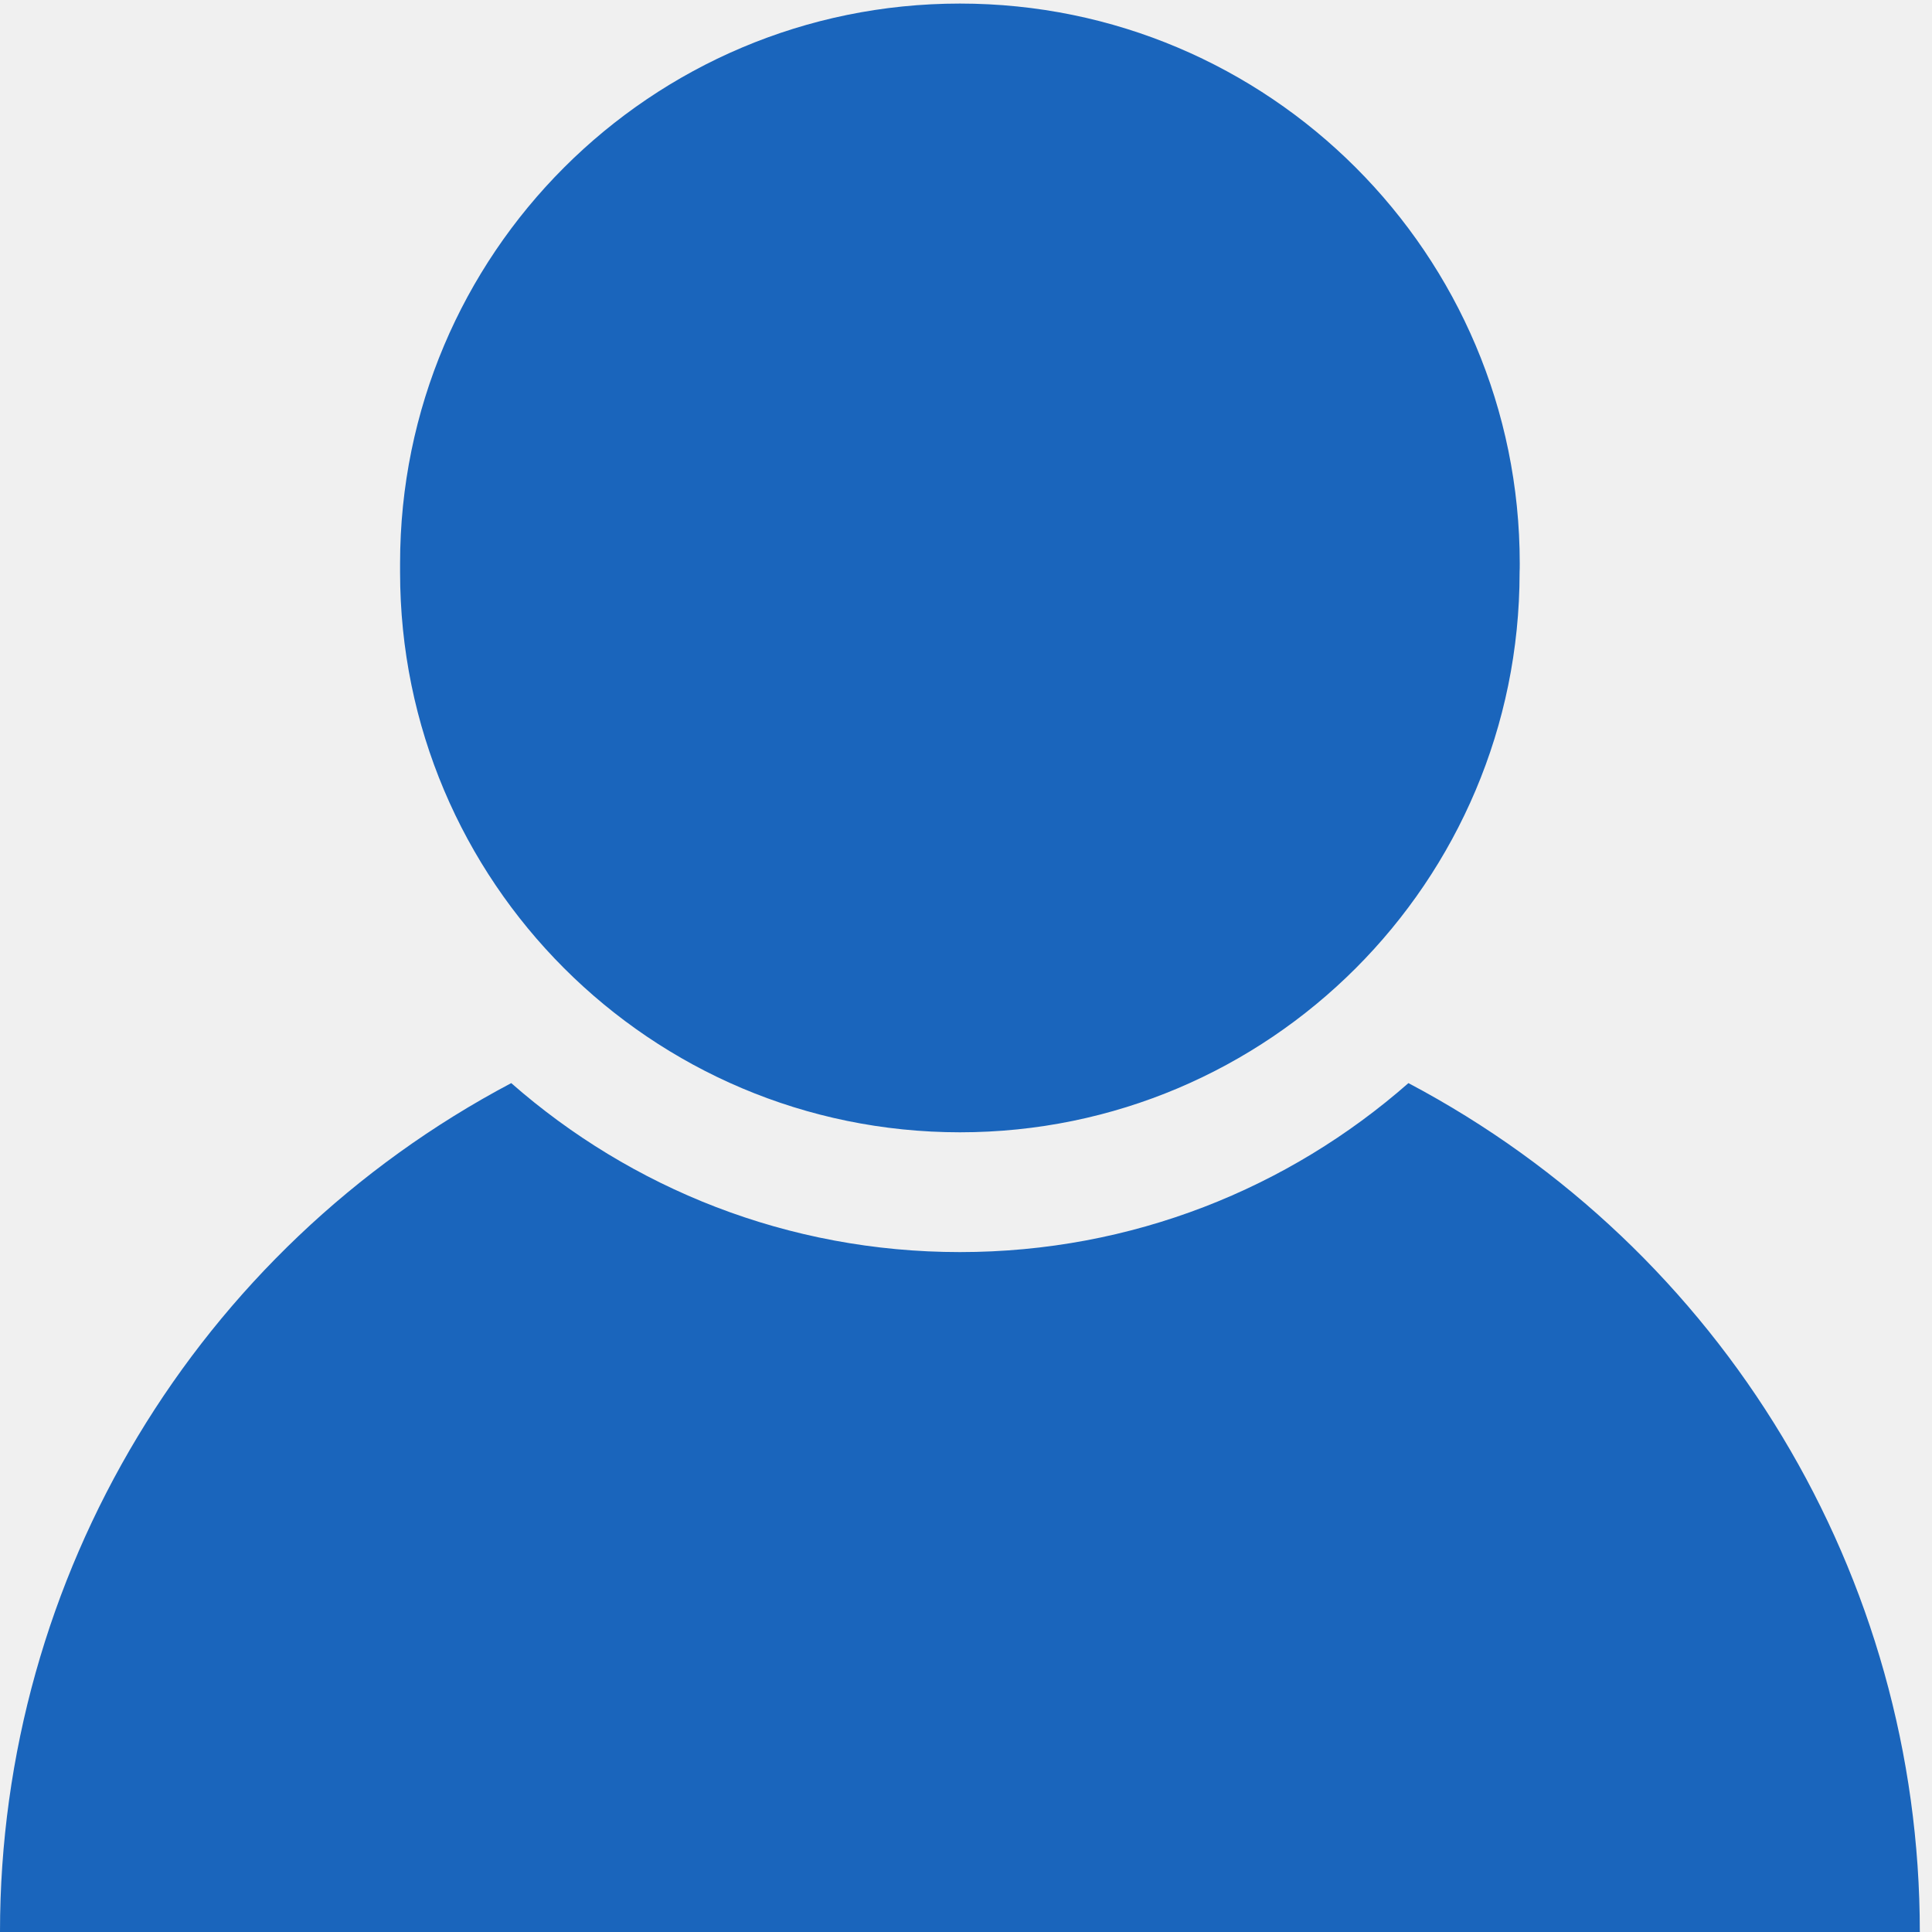
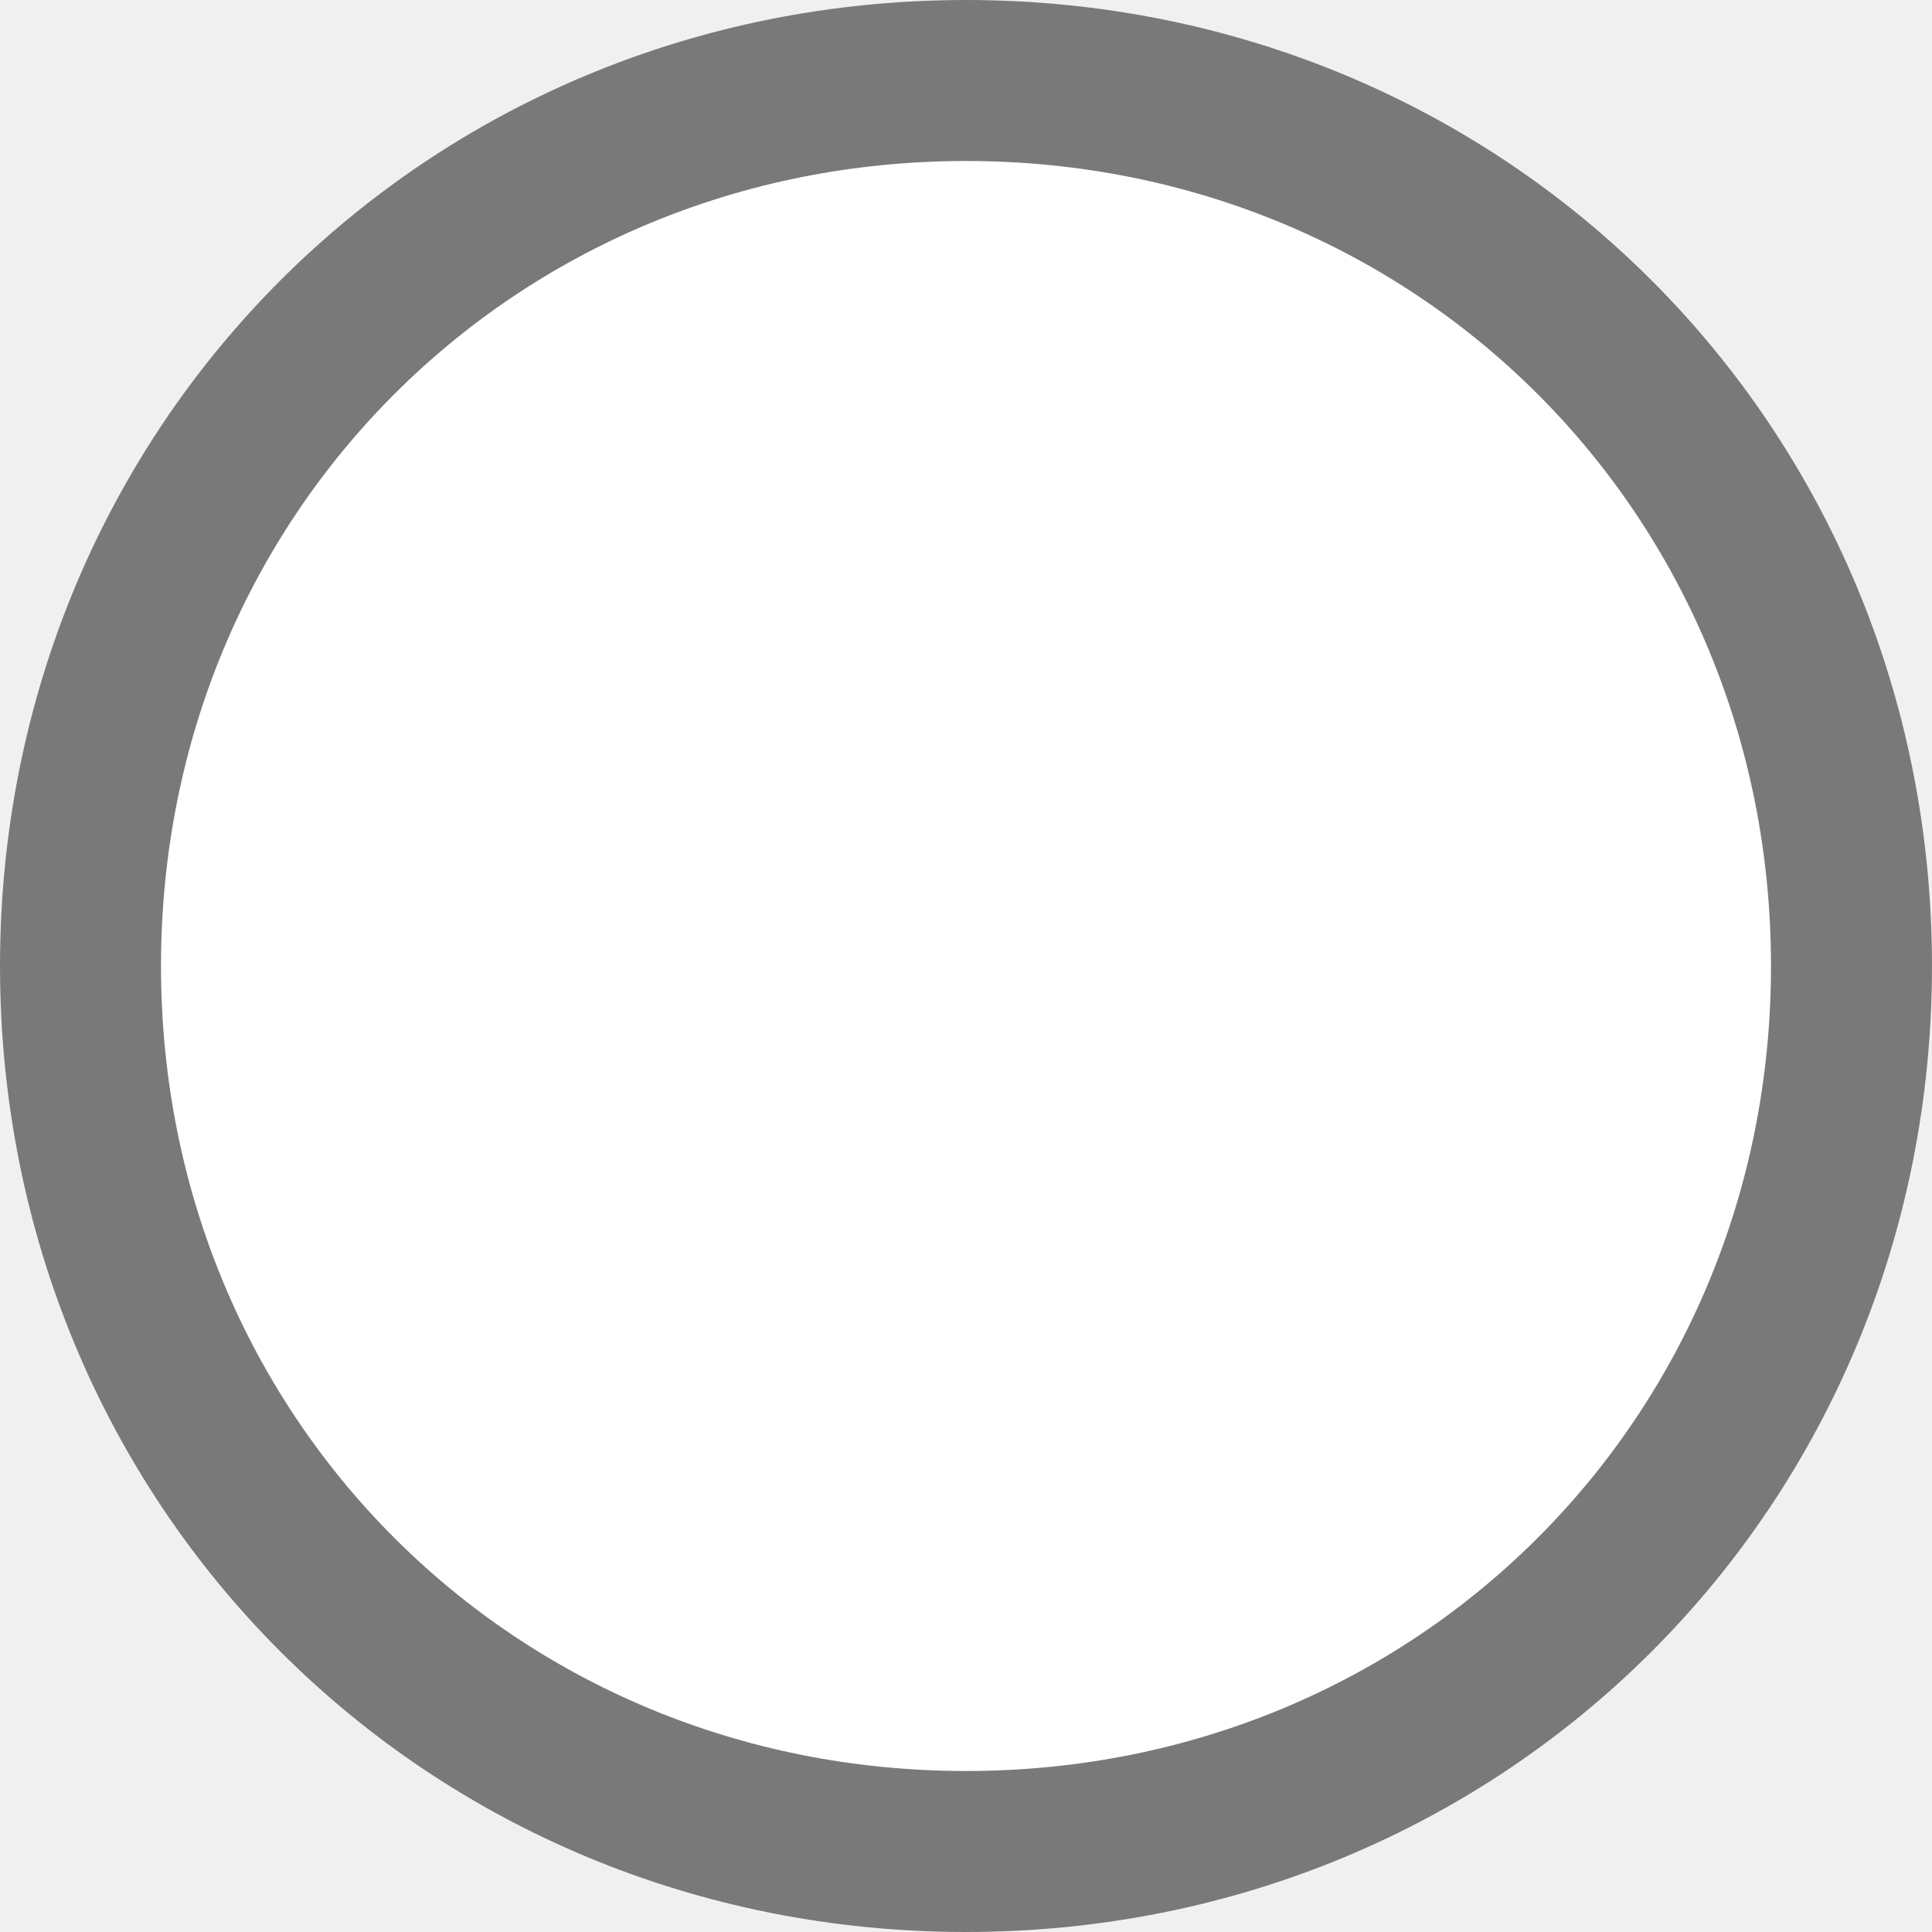
- <svg xmlns="http://www.w3.org/2000/svg" version="1.1" width="13px" height="13px">
-   <g transform="matrix(1 0 0 1 -110 -241 )">
-     <path d="M 12.918 13  C 12.919 10.605  11.594 8.407  9.477 7.288  C 8.671 7.996  7.617 8.425  6.459 8.425  C 5.301 8.425  4.247 7.996  3.44 7.288  C 1.324 8.407  -0 10.606  0 13  L 12.918 13  Z M 2.692 3.85  C 2.692 5.931  4.378 7.618  6.459 7.619  C 8.539 7.619  10.225 5.932  10.225 3.852  C 10.225 3.852  10.225 3.851  10.225 3.85  C 10.226 3.831  10.226 3.811  10.226 3.791  C 10.226 1.711  8.539 0.024  6.459 0.024  C 4.378 0.024  2.692 1.711  2.692 3.791  C 2.692 3.811  2.692 3.831  2.692 3.85  Z " fill-rule="nonzero" fill="#1a65bc" stroke="none" transform="matrix(1 0 0 1 110 241 )" />
-   </g>
+ <svg xmlns="http://www.w3.org/2000/svg" version="1.1" width="12px" height="12px" viewBox="411 219  12 12">
+   <path d="M 417 219  C 420.36 219  423 221.64  423 225  C 423 228.36  420.36 231  417 231  C 413.64 231  411 228.36  411 225  C 411 221.64  413.64 219  417 219  Z " fill-rule="nonzero" fill="#ffffff" stroke="none" />
+   <path d="M 417 219.5  C 420.08 219.5  422.5 221.92  422.5 225  C 422.5 228.08  420.08 230.5  417 230.5  C 413.92 230.5  411.5 228.08  411.5 225  C 411.5 221.92  413.92 219.5  417 219.5  Z " stroke-width="1" stroke="#797979" fill="none" />
</svg>
